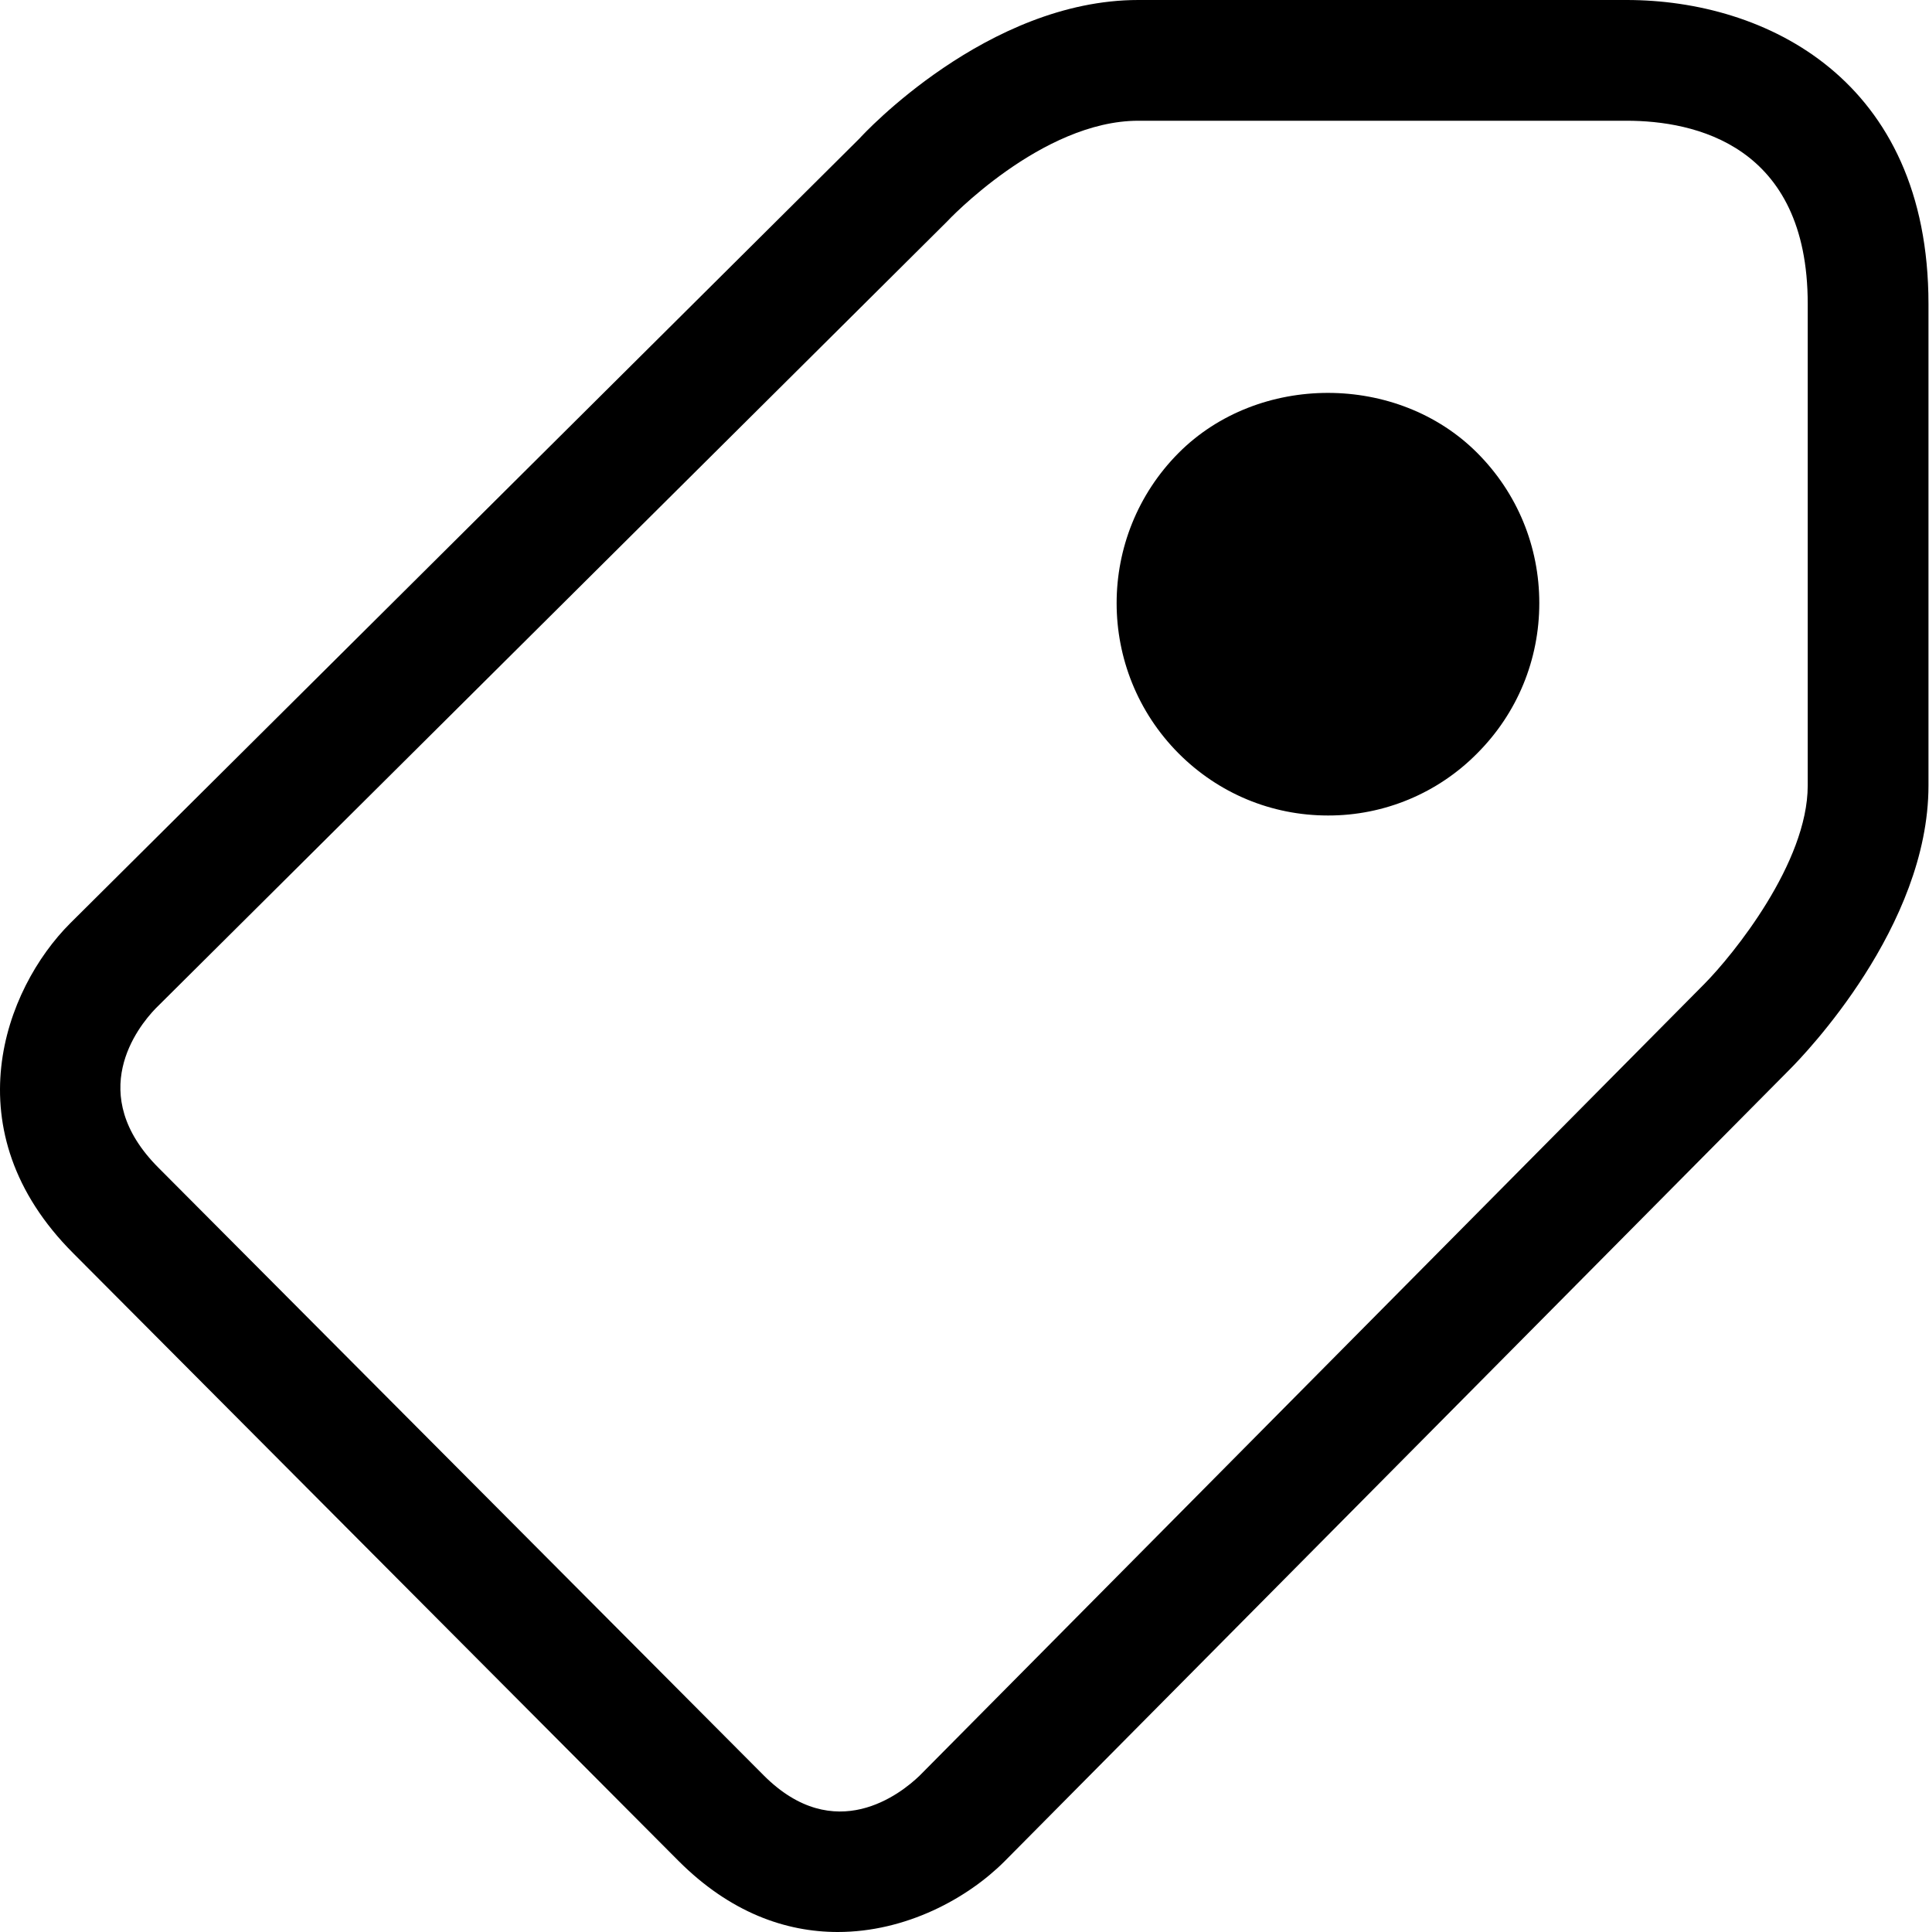
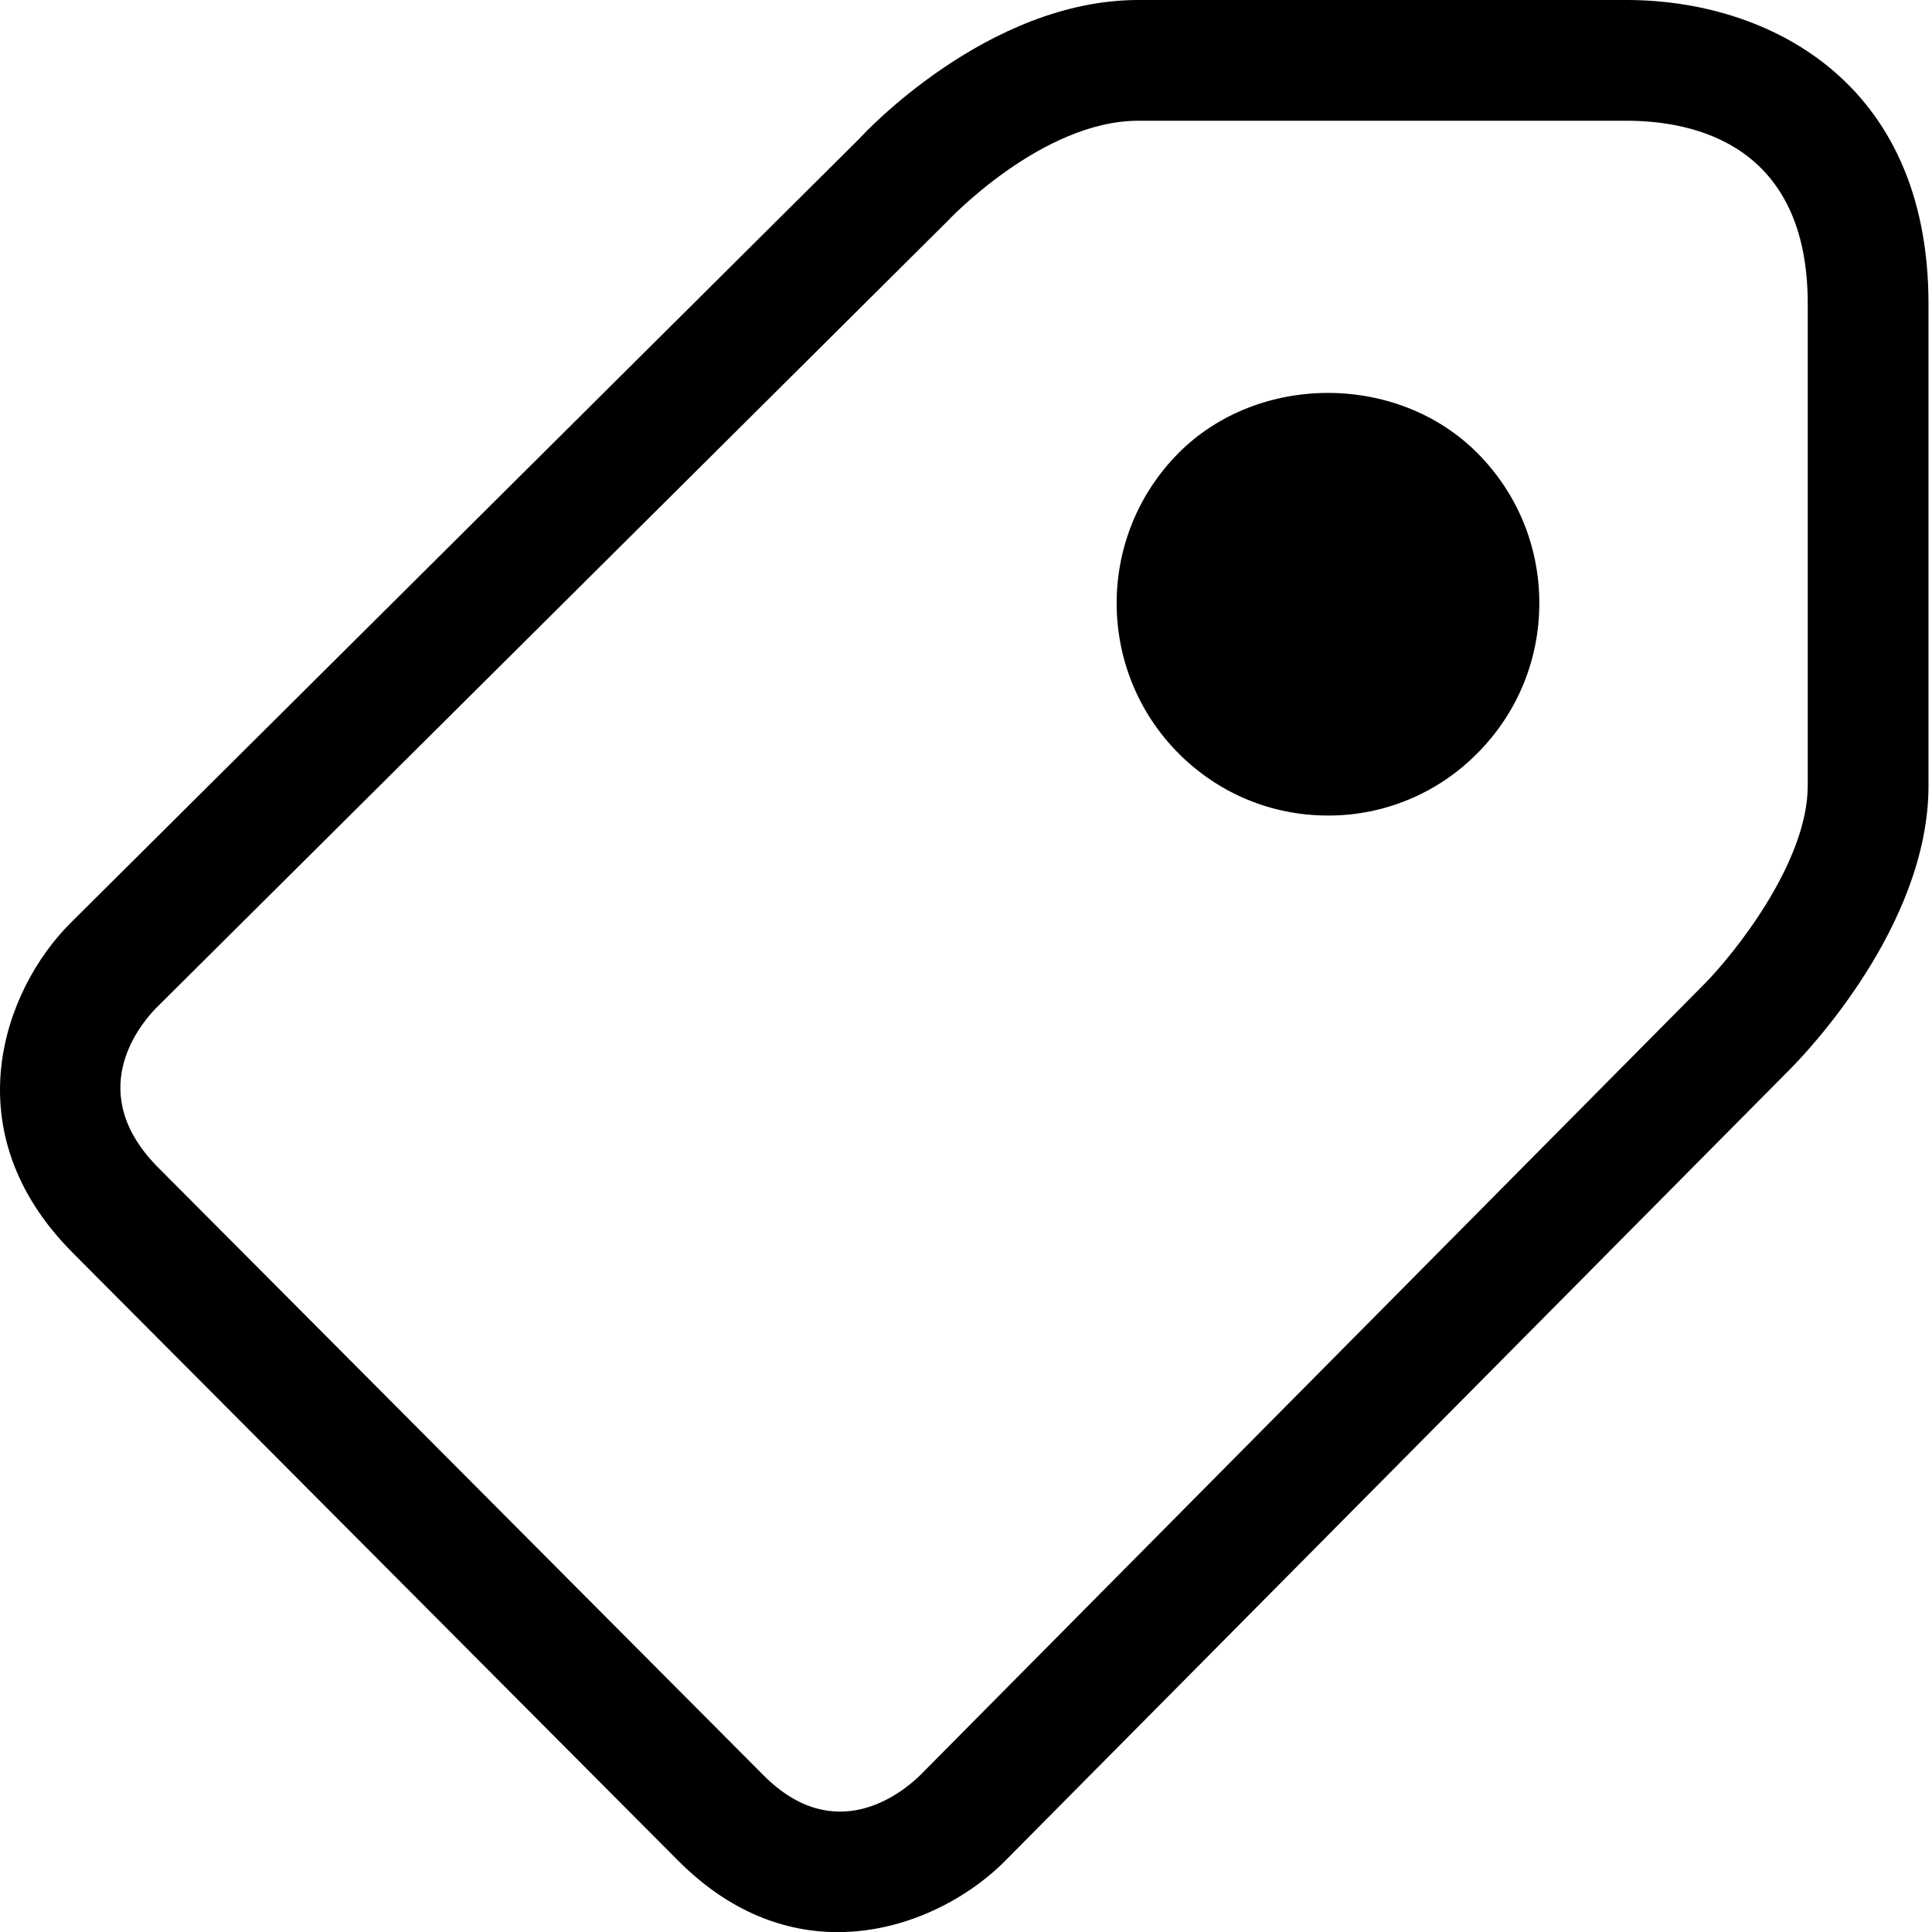
- <svg xmlns="http://www.w3.org/2000/svg" width="15.971" height="16.001" viewBox="0 0 15.971 16.001">
+ <svg xmlns="http://www.w3.org/2000/svg" width="16" height="16" viewBox="0 0 16 16">
  <path d="M6.938 16.001c-.43 0-.891-.16-1.32-.59L.607 10.38C-.406 9.367.037 8.191.581 7.647l6.538-6.501C7.145 1.116 8.176 0 9.427 0h4.044c1.153 0 2.5.659 2.5 2.516v3.991c0 1.167-1.029 2.229-1.146 2.347L8.32 15.415c-.308.309-.818.586-1.382.586zM9.427 1c-.801 0-1.578.828-1.586.837L1.287 8.354c-.146.152-.587.706.027 1.319l5.011 5.031c.589.59 1.137.15 1.29.003l6.501-6.559c.238-.241.855-1.002.855-1.642v-3.99c0-1.318-.94-1.516-1.5-1.516H9.427zm1.571 5.754c-.468 0-.907-.183-1.238-.515a1.765 1.765 0 0 1 0-2.487c.661-.664 1.814-.664 2.475 0 .331.332.513.774.513 1.243 0 .469-.182.911-.513 1.243a1.73 1.73 0 0 1-1.237.516z" />
</svg>
